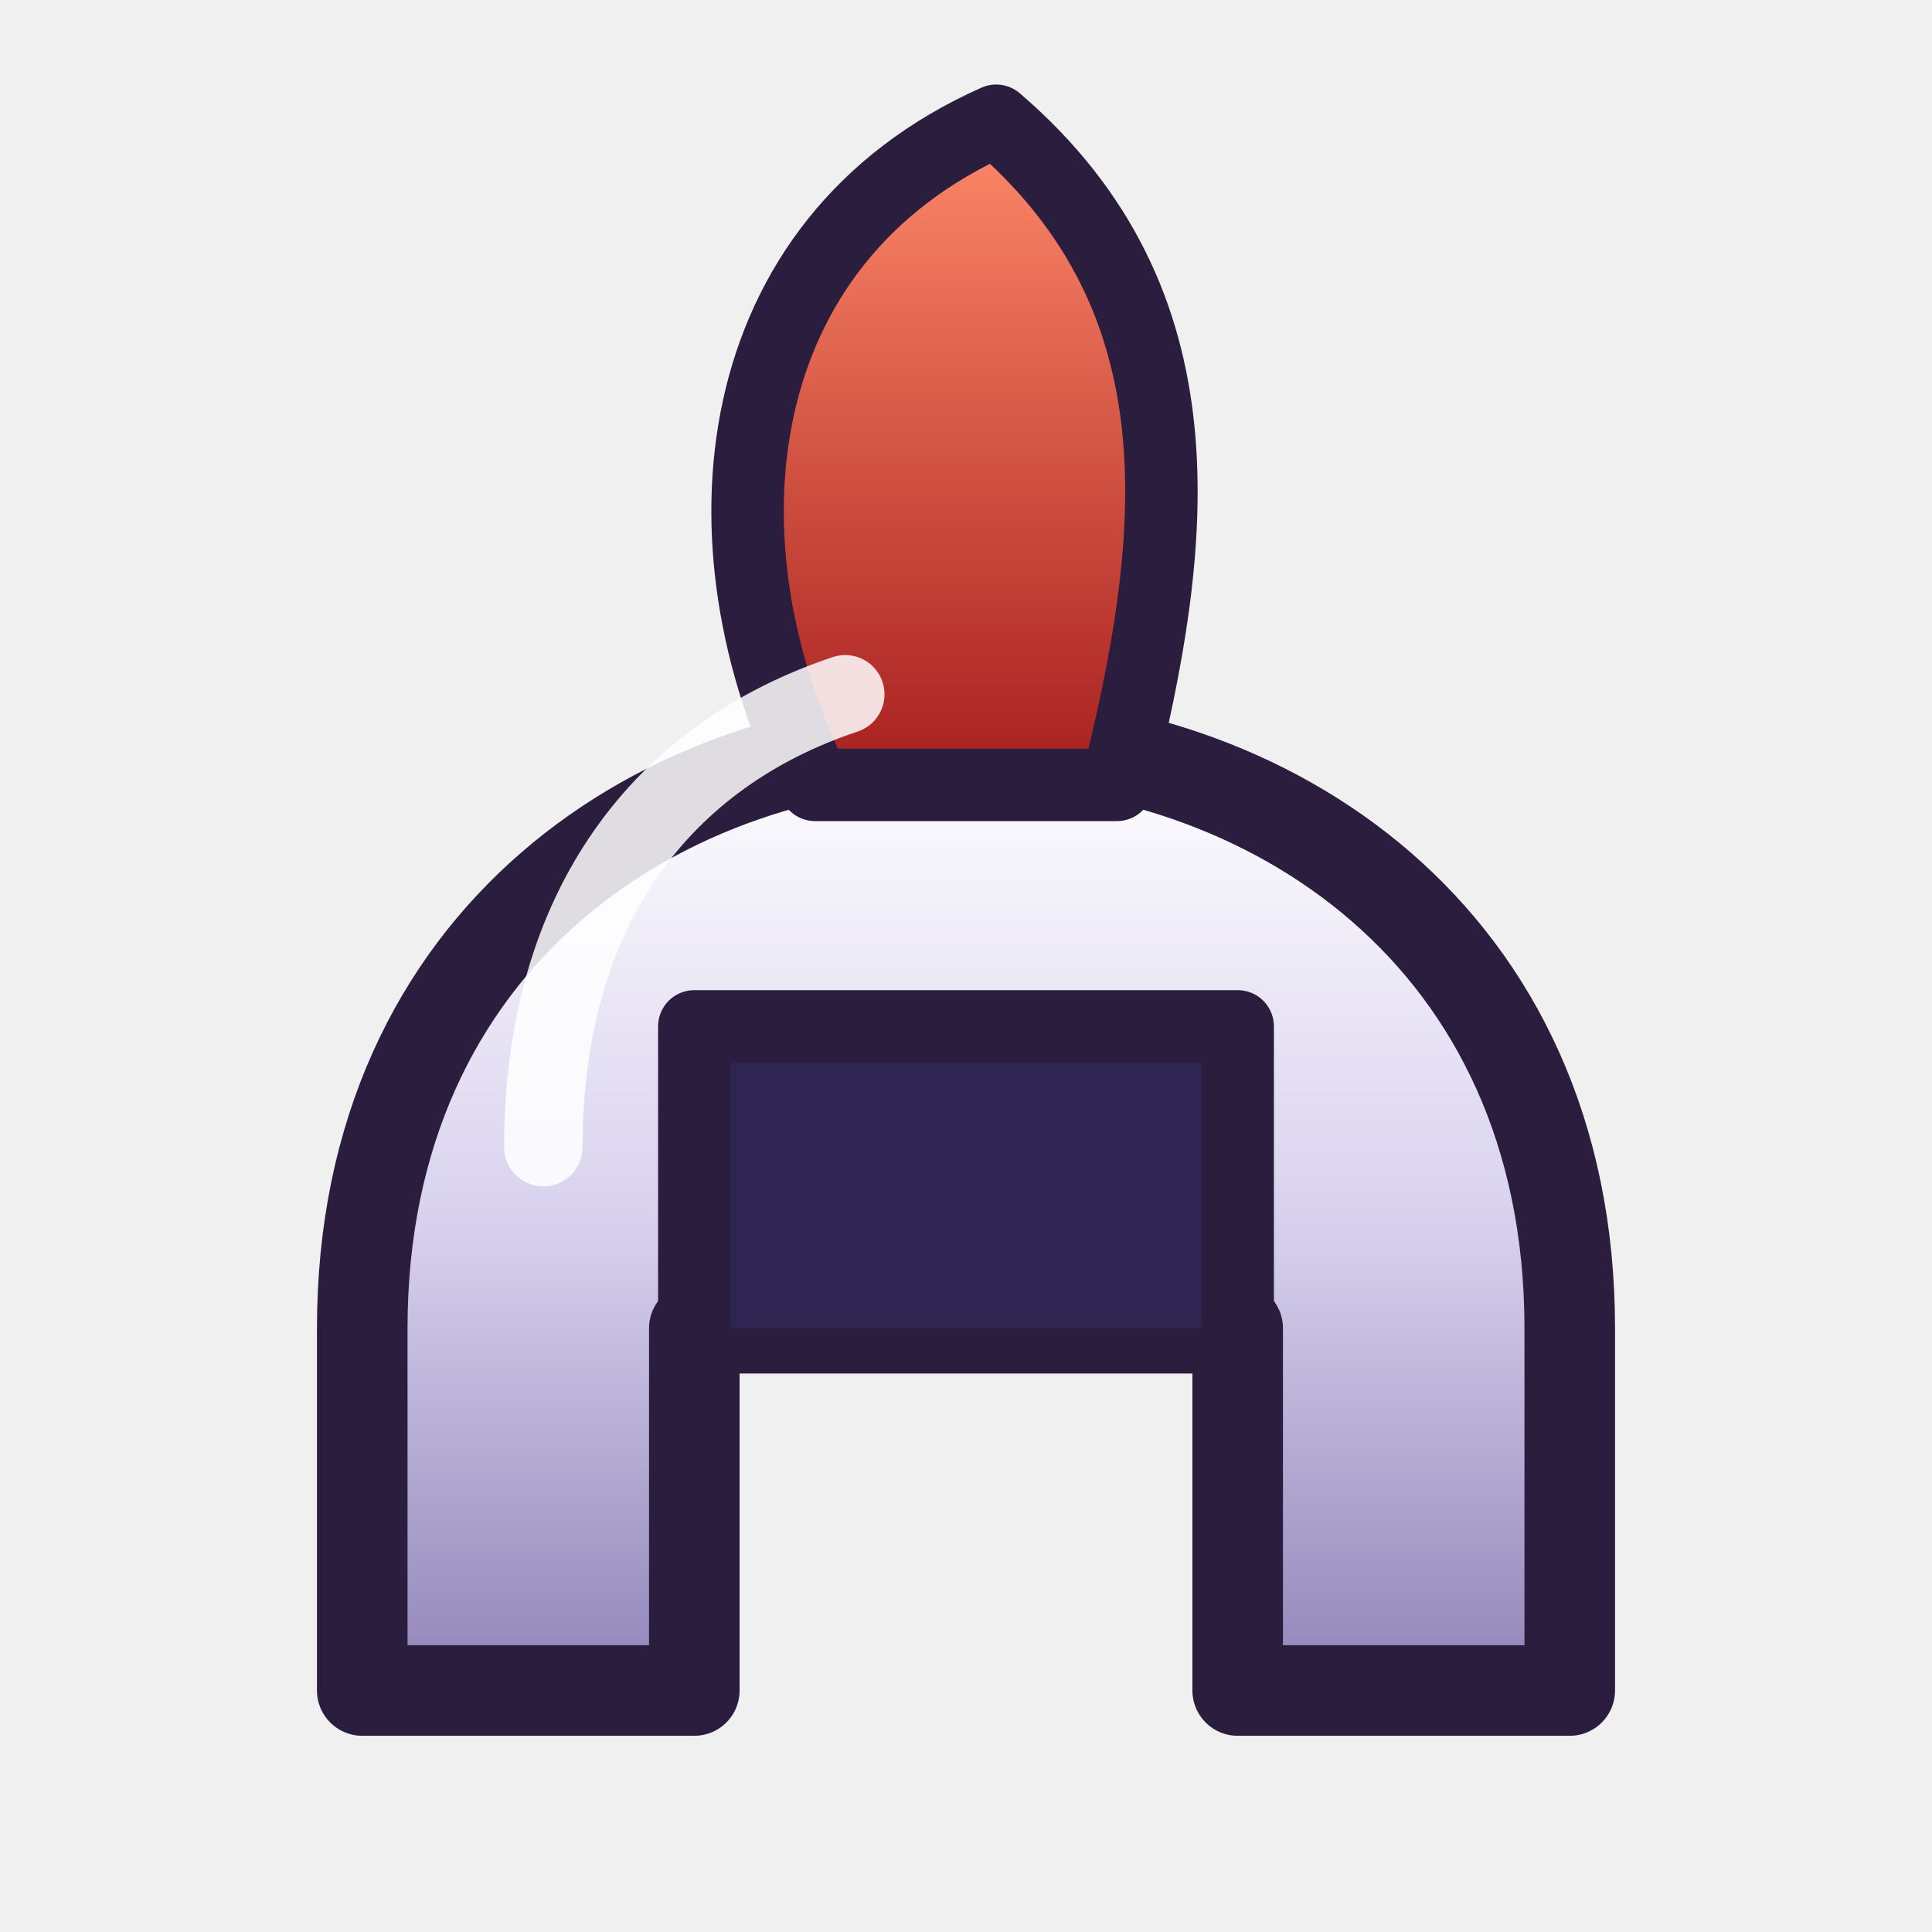
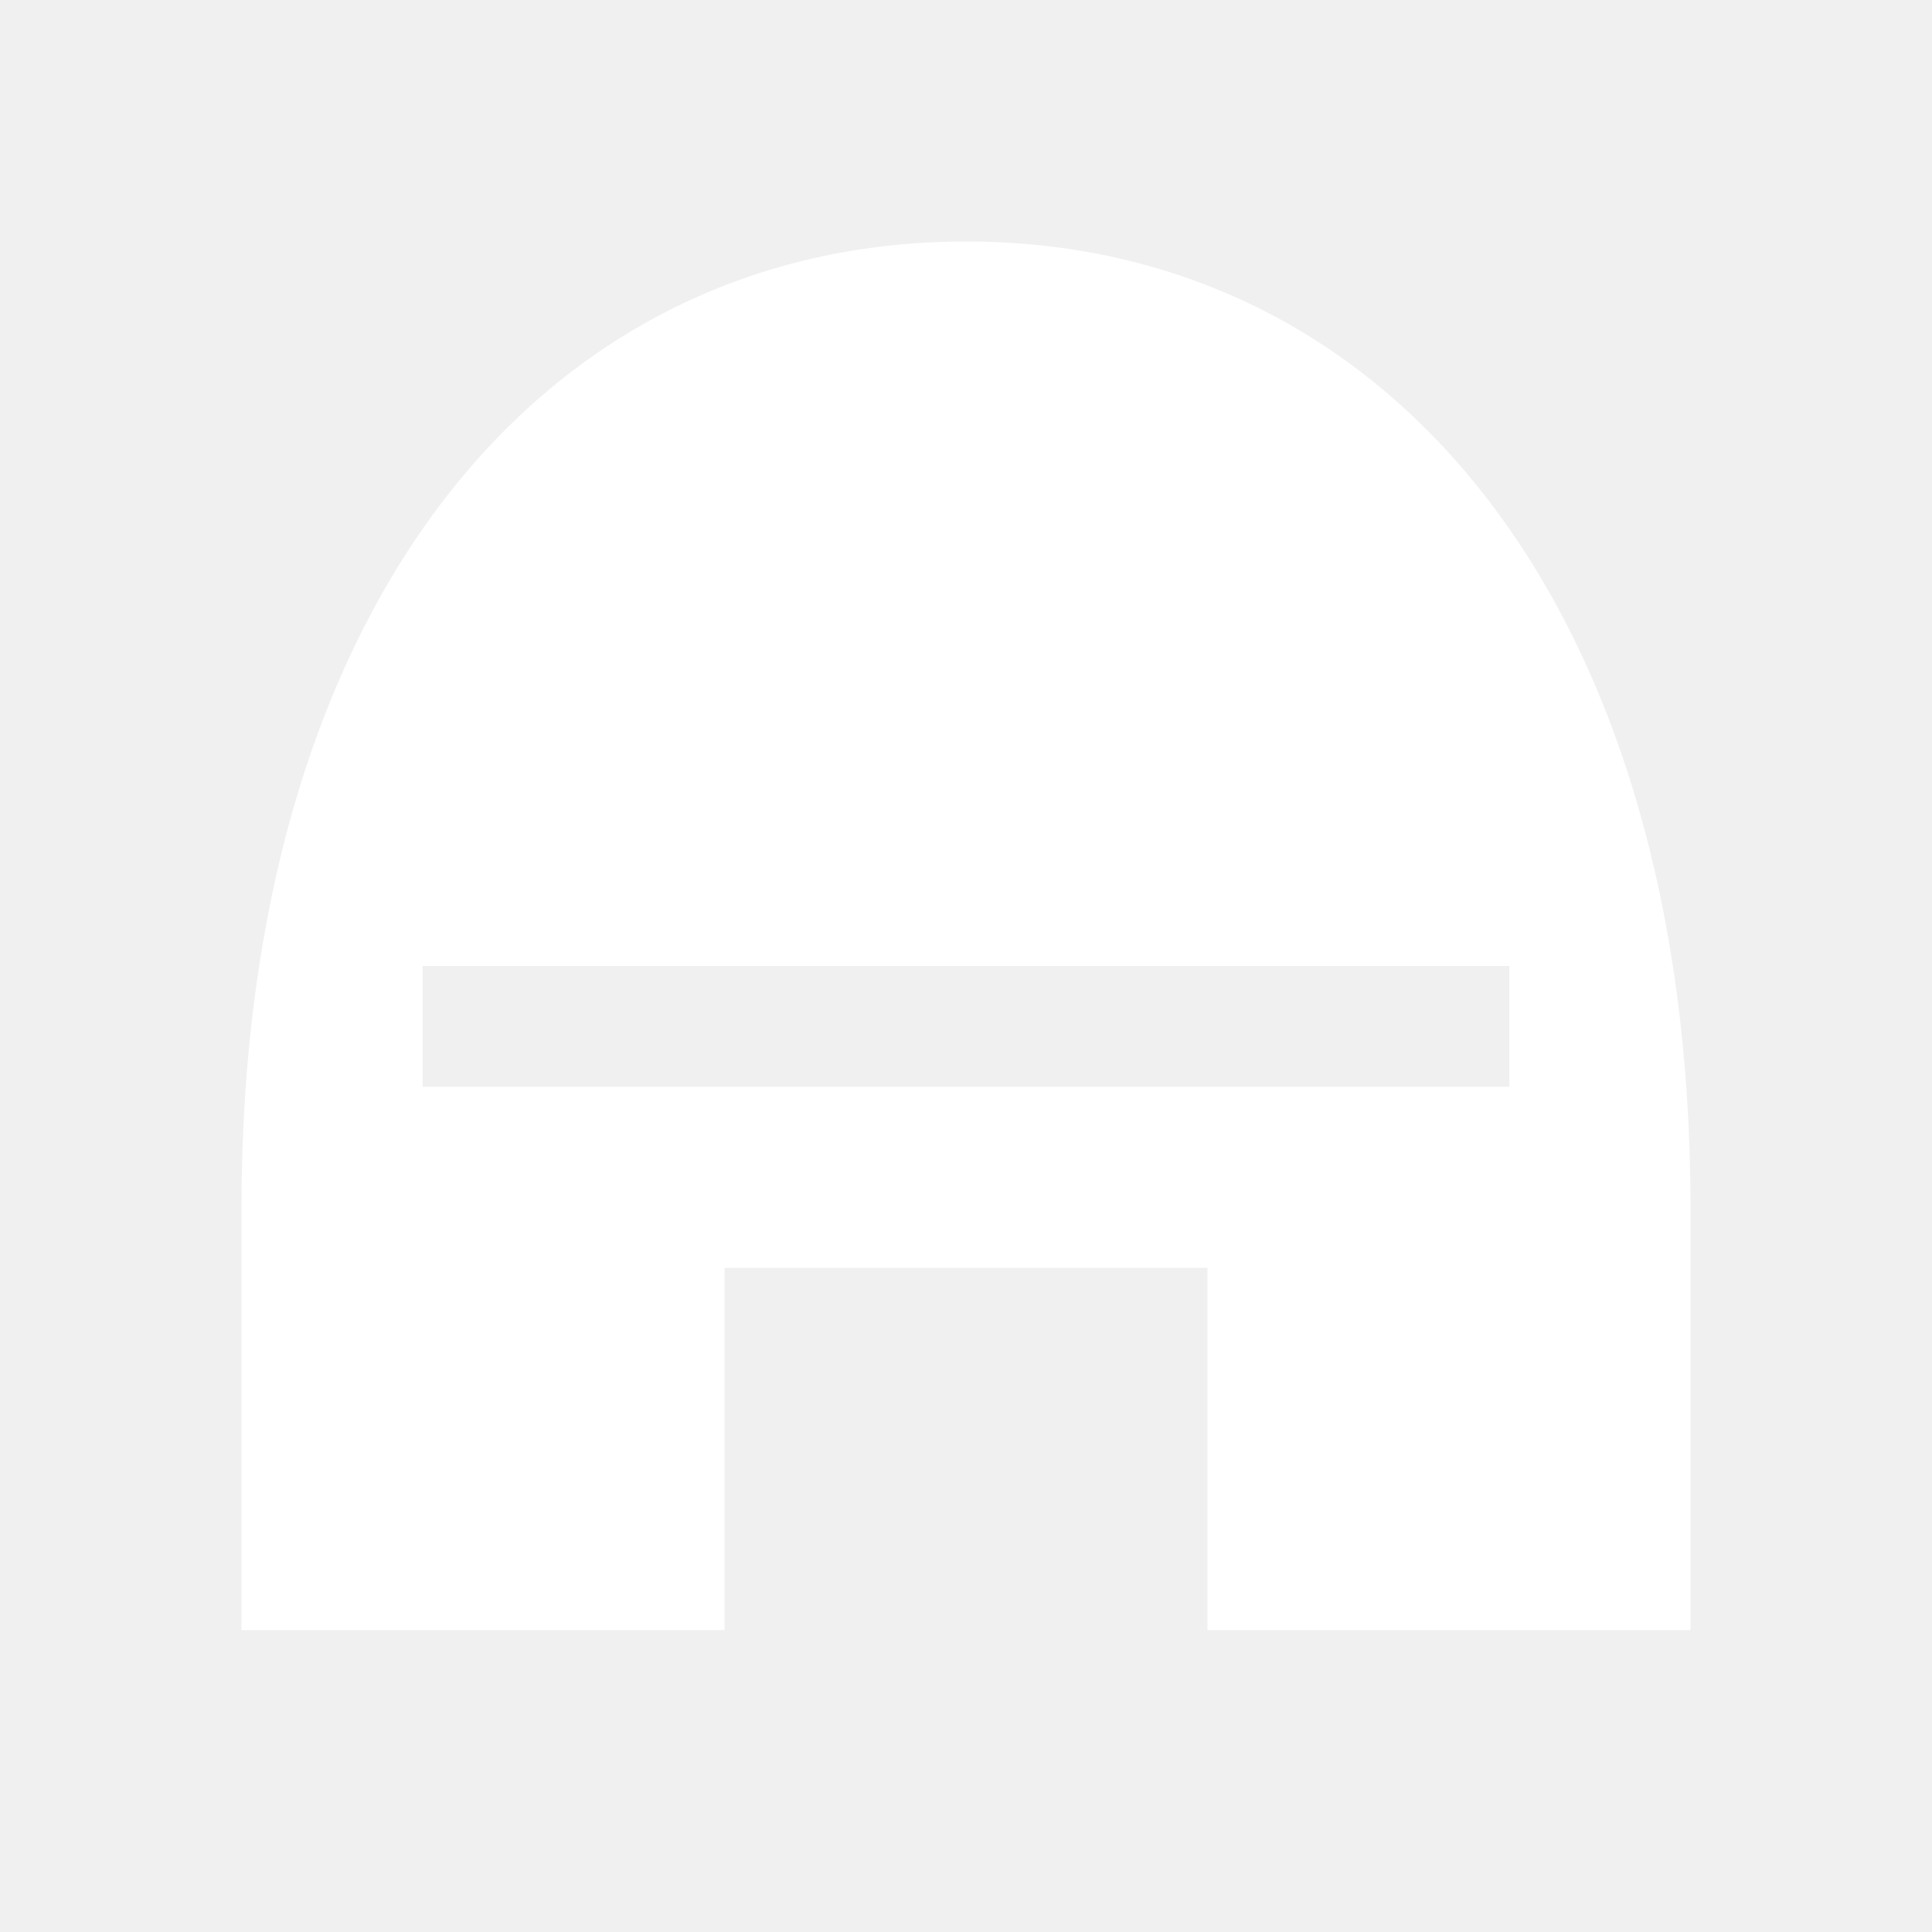
<svg xmlns="http://www.w3.org/2000/svg" width="128" height="128" viewBox="0 0 64 64">
-   <defs>
-     <linearGradient id="silver" x1="0" y1="0" x2="0" y2="1">
-       <stop offset="0" stop-color="#ffffff" />
-       <stop offset="0.5" stop-color="#d9d2ee" />
-       <stop offset="1" stop-color="#8f84b8" />
-     </linearGradient>
-     <linearGradient id="plume" x1="0" y1="0" x2="0" y2="1">
-       <stop offset="0" stop-color="#ff8a6a" />
-       <stop offset="1" stop-color="#a61e1e" />
-     </linearGradient>
-   </defs>
-   <path d="M12 44 C12 18 52 18 52 44 L52 56 L41 56 L41 44 L23 44 L23 56 L12 56 Z" fill="url(#silver)" stroke="#2a1d3d" stroke-width="3" stroke-linejoin="round" />
-   <path d="M23 44 V34 H41 V44" fill="#2f2552" stroke="#2a1d3d" stroke-width="2.4" stroke-linejoin="round" />
-   <path d="M33 4 C24 8 23 18 27 26 H37 C39 18 40 10 33 4 Z" fill="url(#plume)" stroke="#2a1d3d" stroke-width="2.4" stroke-linejoin="round" />
-   <path d="M18 38 C18 30 22 25 28 23" fill="none" stroke="#ffffff" stroke-width="2.6" stroke-linecap="round" opacity="0.85" />
+   <path d="M8 40 C8 20 18 8 32 8 C46 8 56 20 56 40 V54 H40 V42 H24 V54 H8 Z M14 32 H50 V36 H14 Z" fill="#ffffff" fill-rule="evenodd" />
</svg>
